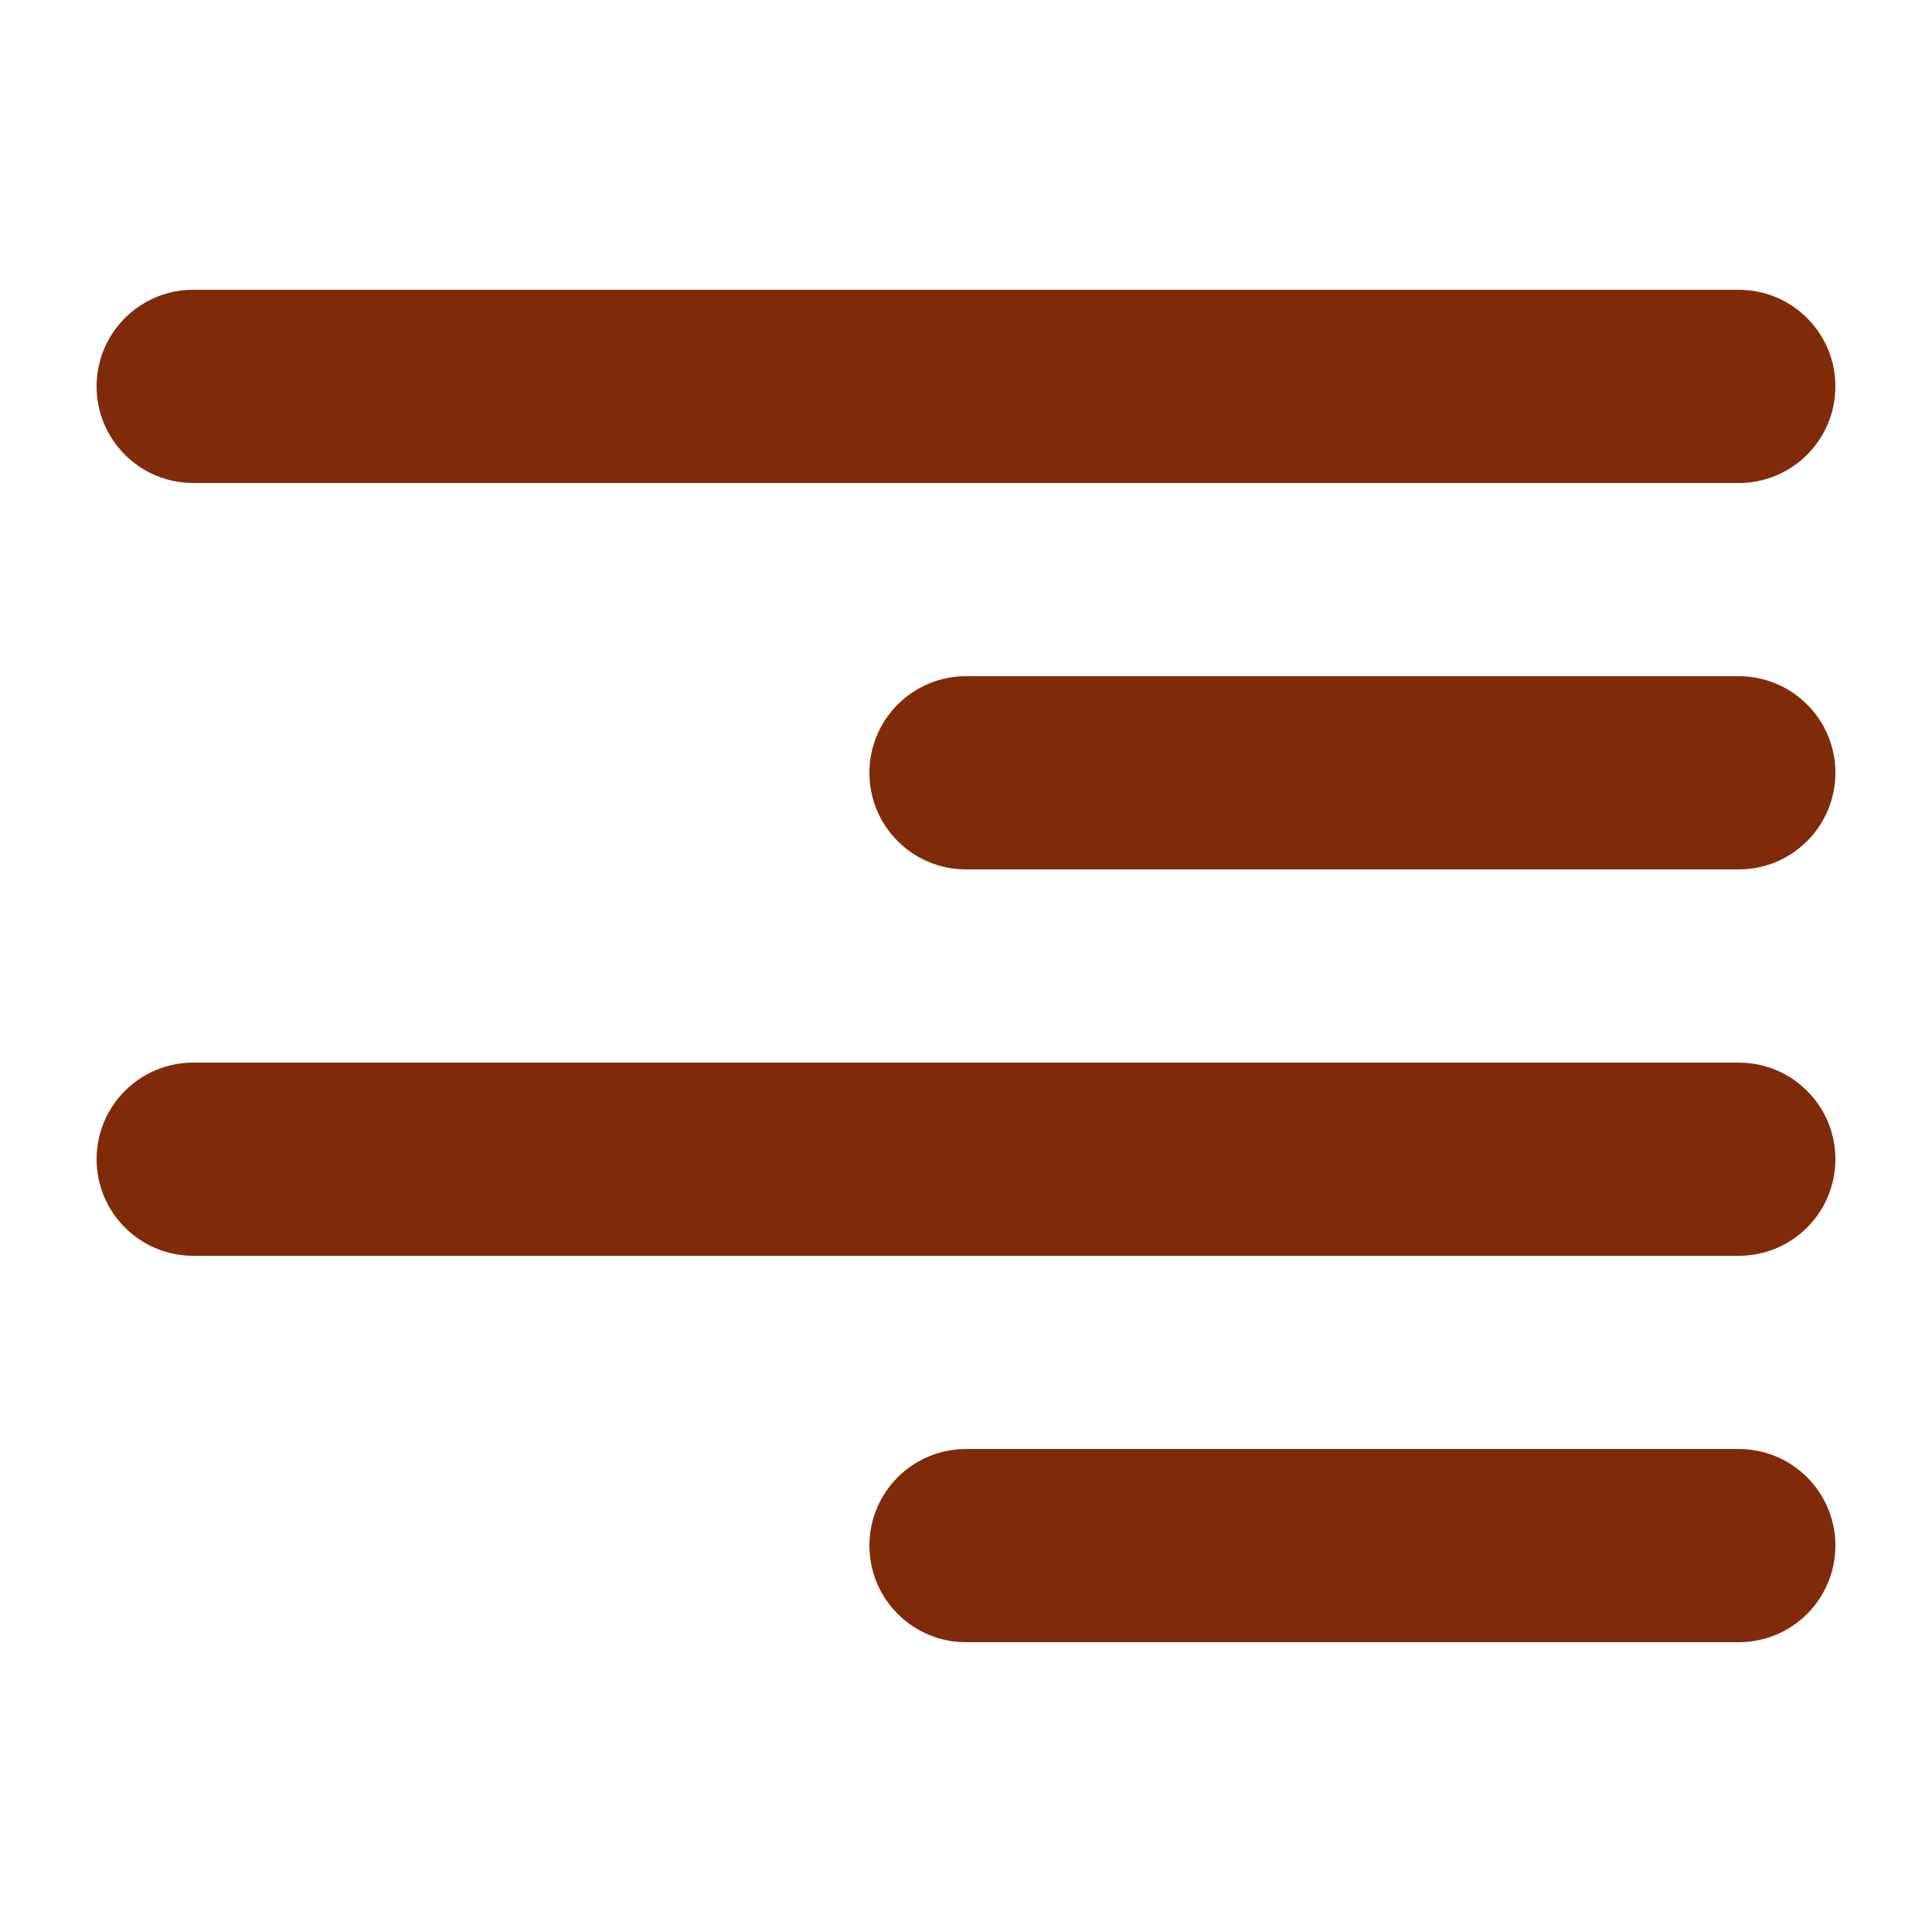
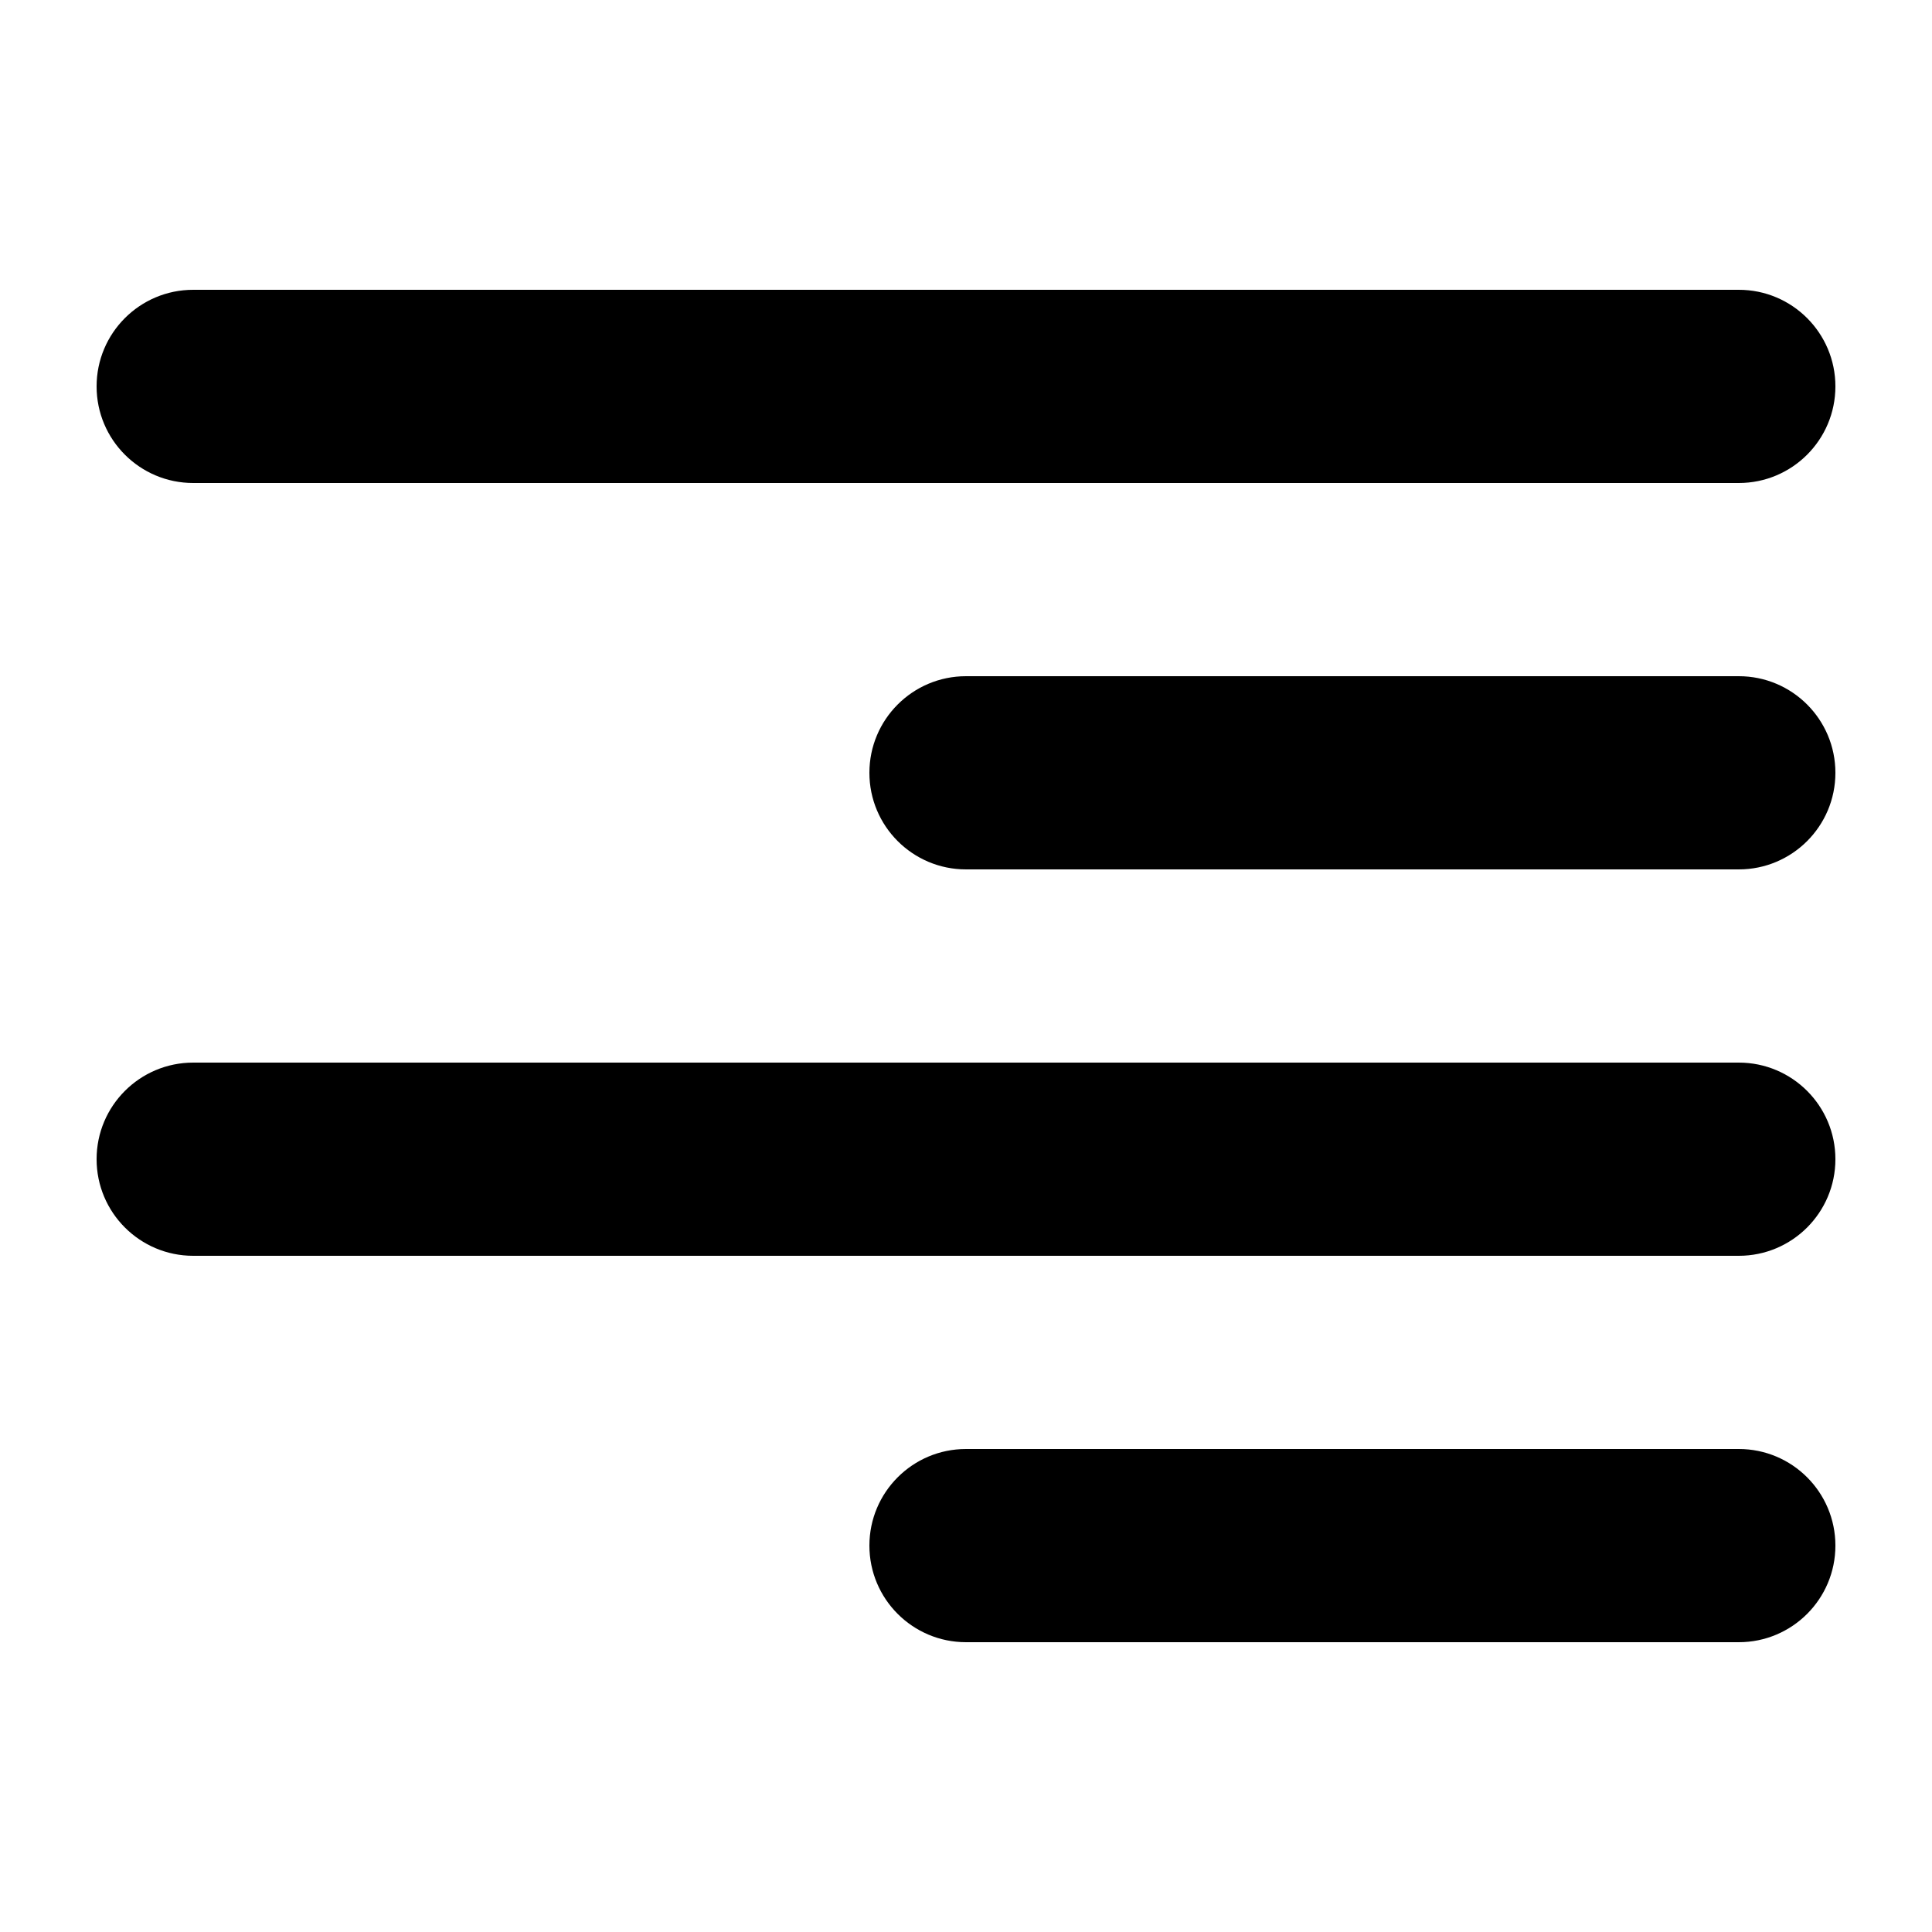
<svg xmlns="http://www.w3.org/2000/svg" width="800px" height="800px" viewBox="0 0 20 20" fill="none">
-   <path fill="#7f2b0a" fill-rule="evenodd" d="M18 5a1 1 0 100-2H2a1 1 0 000 2h16zm0 4a1 1 0 100-2h-8a1 1 0 100 2h8zm1 3a1 1 0 01-1 1H2a1 1 0 110-2h16a1 1 0 011 1zm-1 5a1 1 0 100-2h-8a1 1 0 100 2h8z" />
+   <path fill="#000000" fill-rule="evenodd" d="M18 5a1 1 0 100-2H2a1 1 0 000 2h16zm0 4a1 1 0 100-2h-8a1 1 0 100 2h8zm1 3a1 1 0 01-1 1H2a1 1 0 110-2h16a1 1 0 011 1zm-1 5a1 1 0 100-2h-8a1 1 0 100 2h8z" />
</svg>
